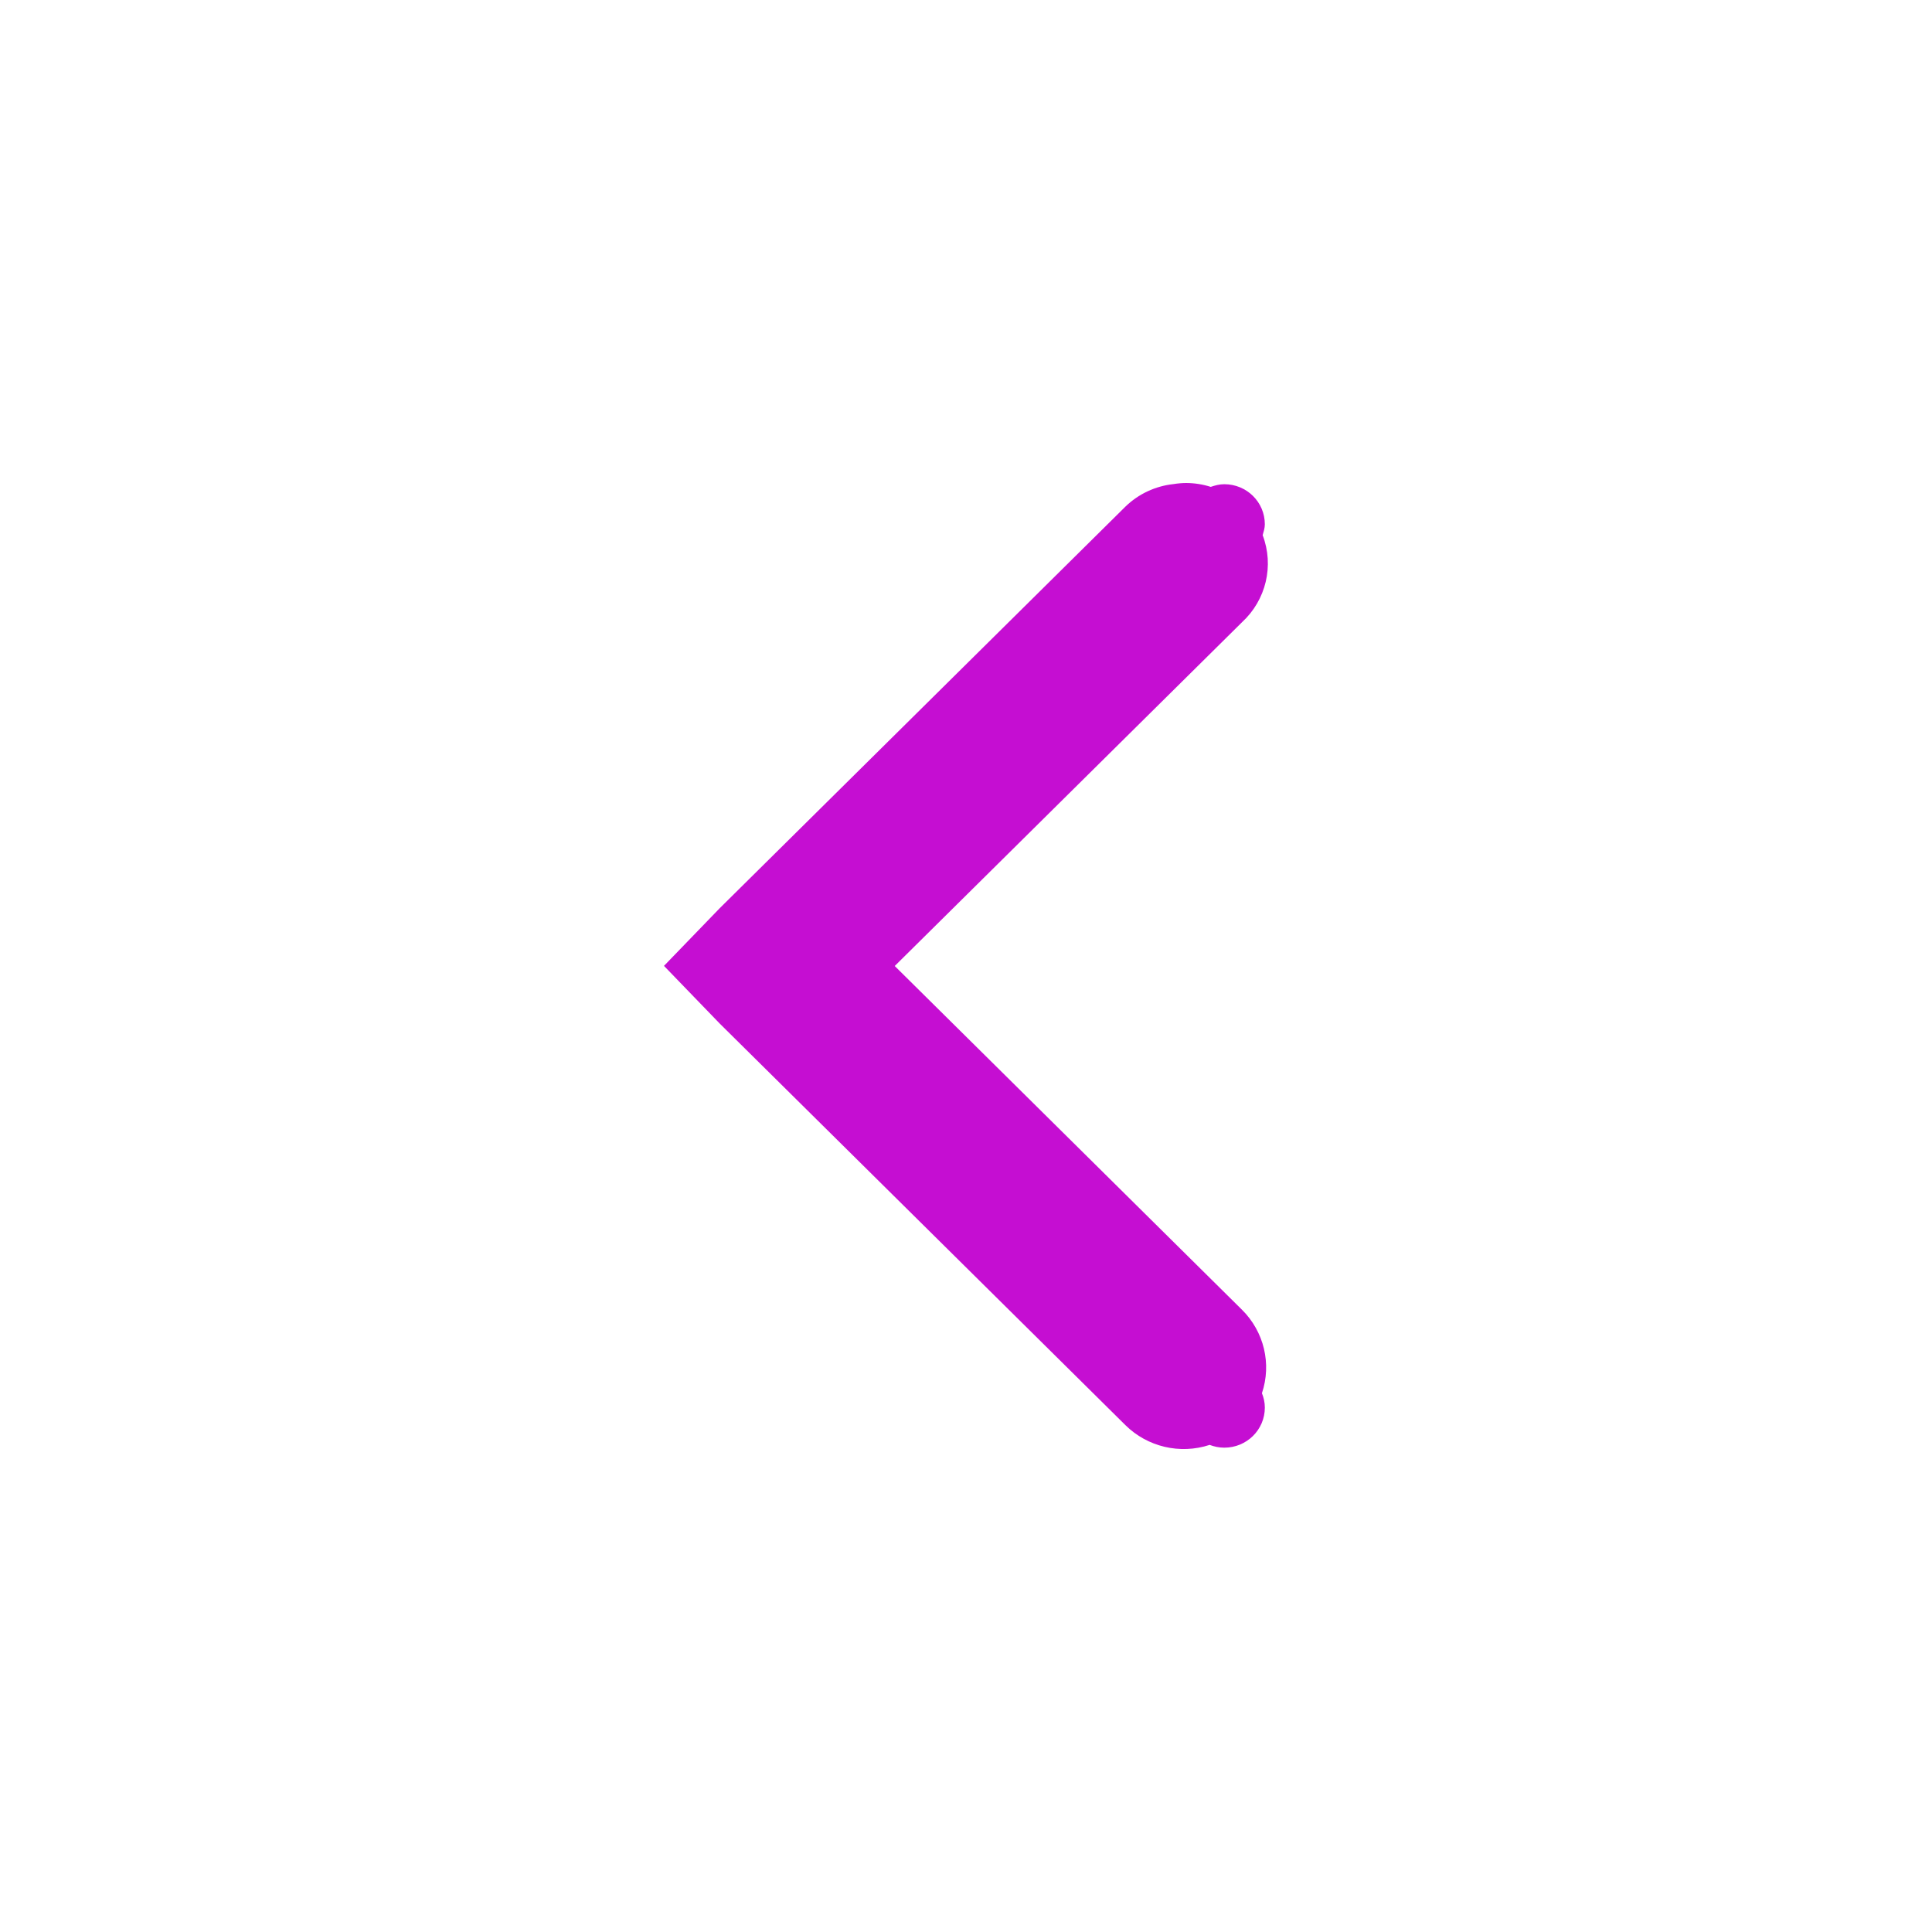
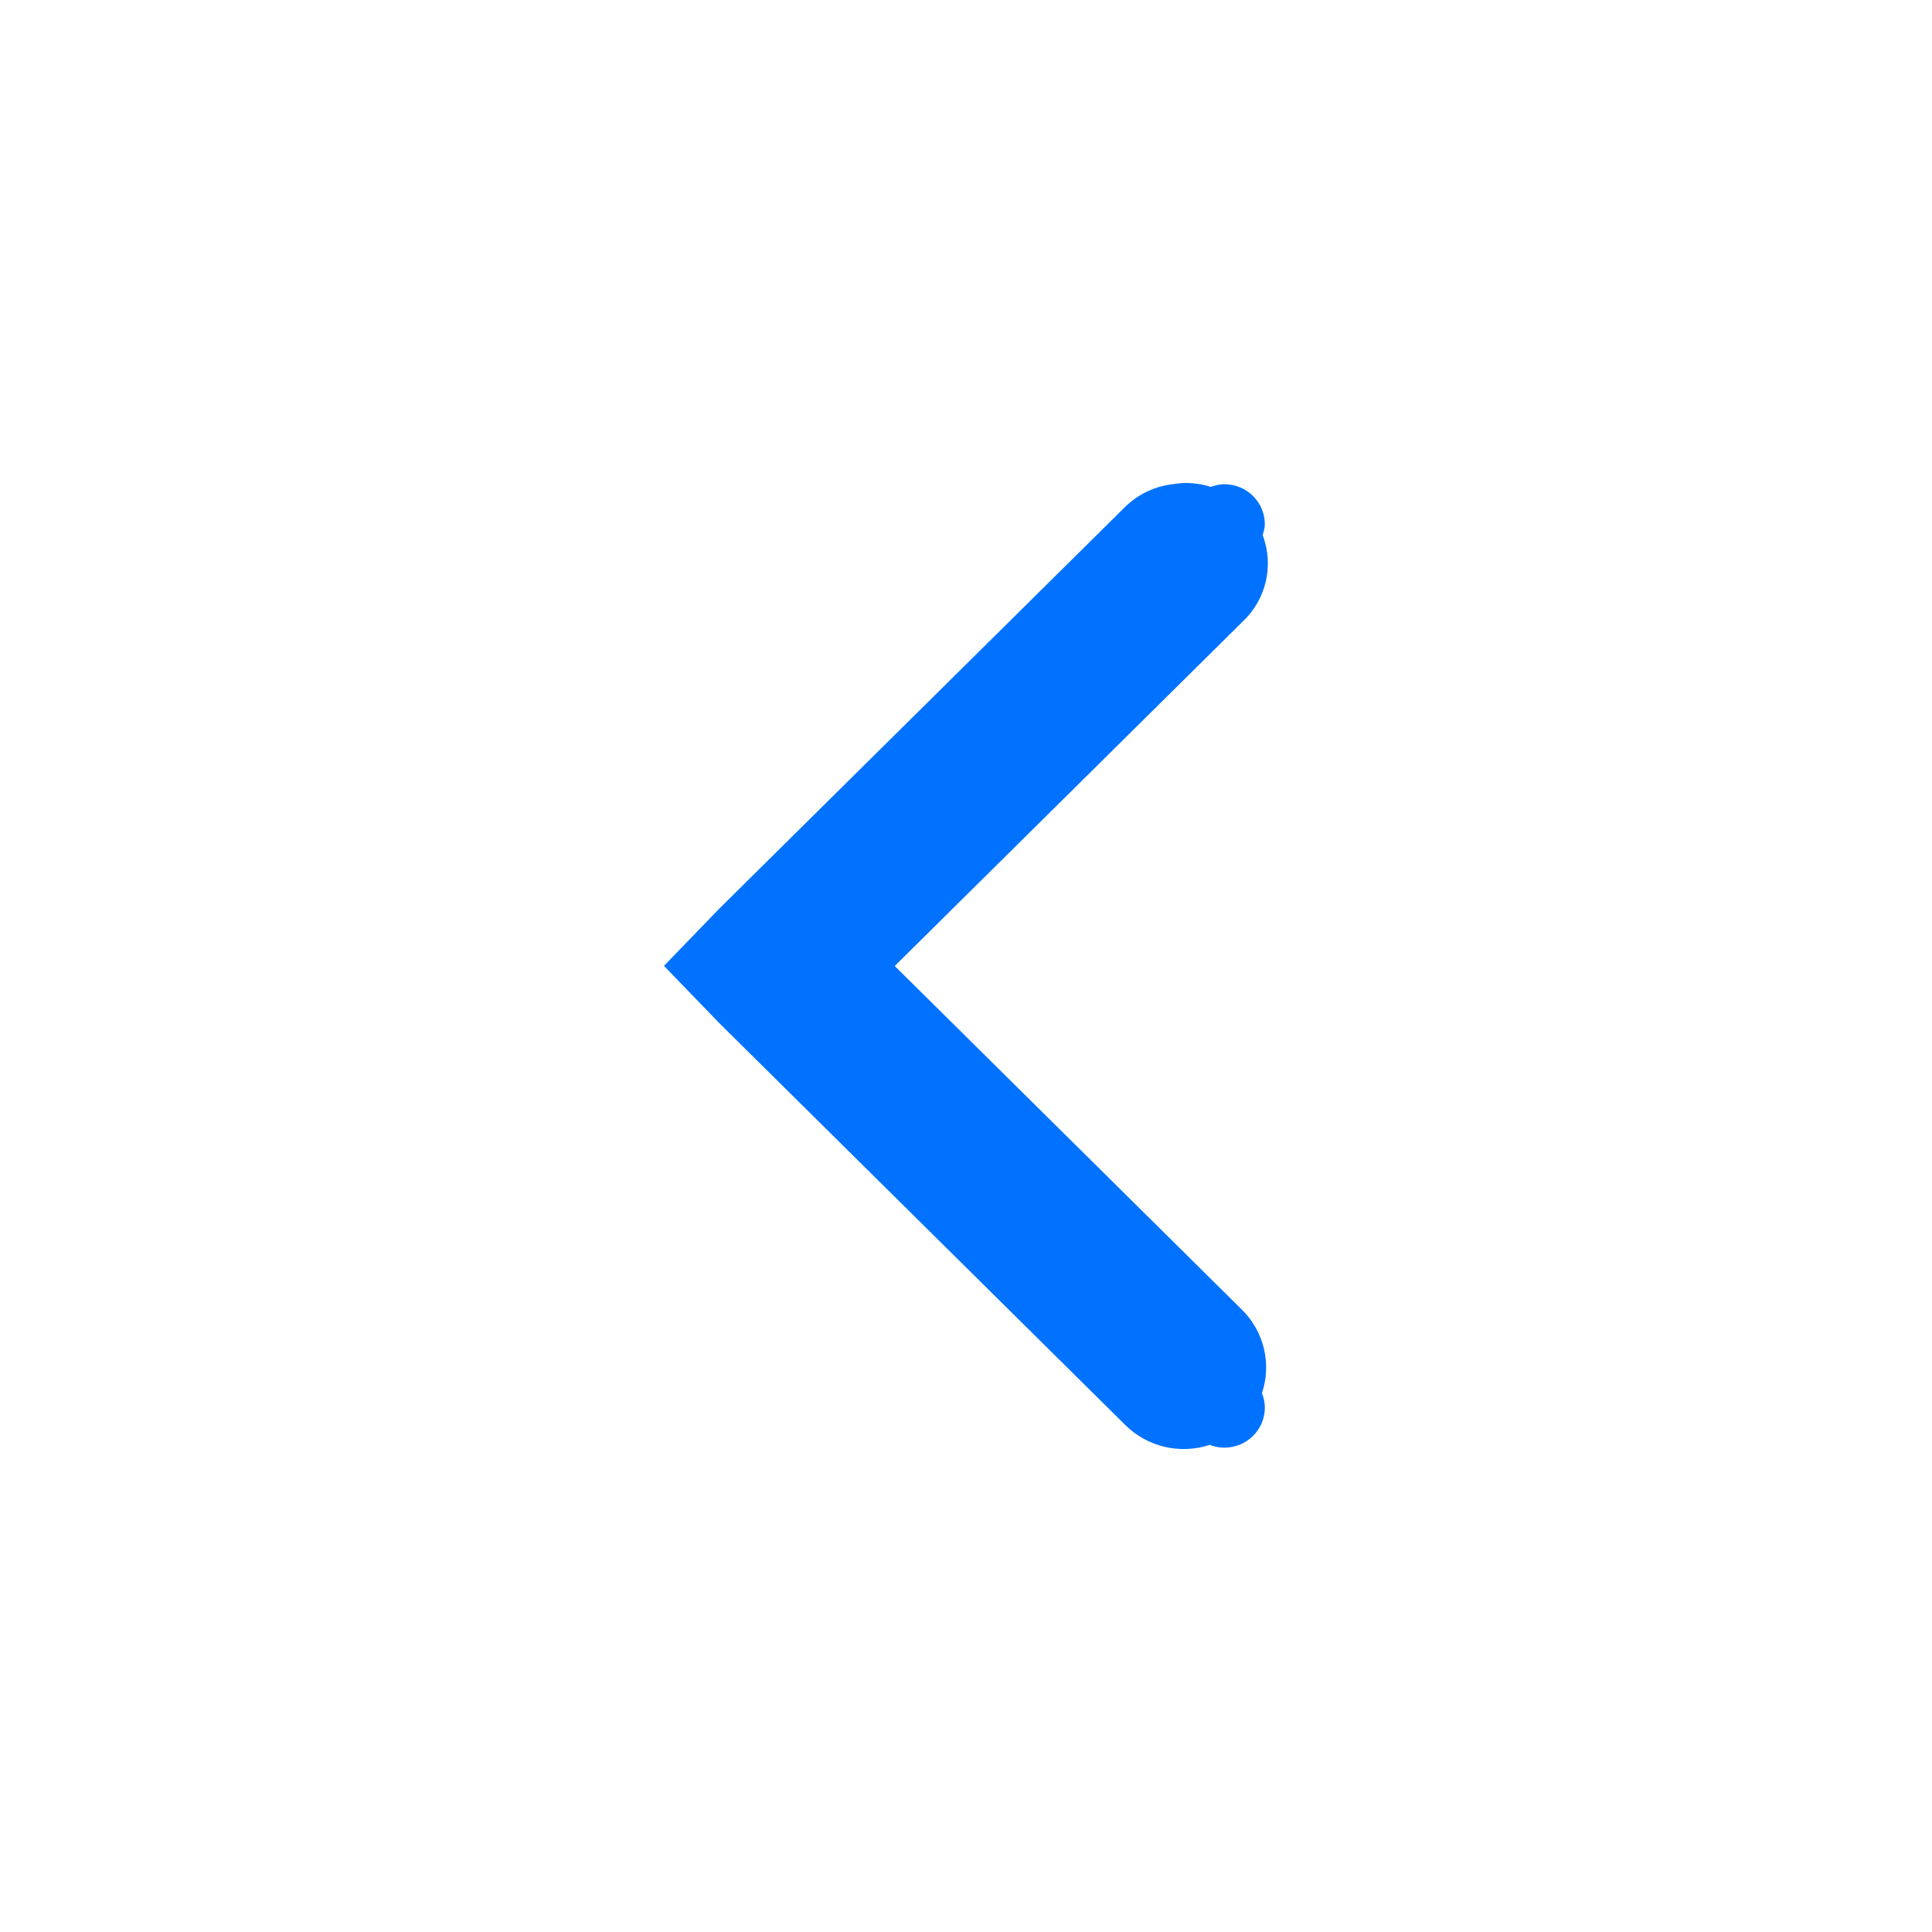
- <svg xmlns="http://www.w3.org/2000/svg" xmlns:ns1="http://www.openswatchbook.org/uri/2009/osb" width="16" version="1.1" id="svg7384" height="16">
+ <svg xmlns="http://www.w3.org/2000/svg" width="16" version="1.1" id="svg7384" height="16">
  <defs id="defs7386">
-     <linearGradient ns1:paint="solid" id="selected_bg_color">
+     <linearGradient id="selected_bg_color">
      <stop id="stop4147" offset="0" style="stop-color:#5294e2;stop-opacity:1;" />
    </linearGradient>
  </defs>
  <g transform="translate(-100.0002,-747)" style="display:inline" id="layer9" />
  <g transform="translate(-100.0002,-747)" id="layer10" />
  <g transform="translate(-100.0002,-747)" id="layer11" />
  <g transform="translate(-100.0002,-747)" id="layer13" />
  <g transform="translate(-100.0002,-747)" id="layer14" />
  <g transform="translate(-100.0002,-747)" style="display:inline" id="layer15" />
  <g transform="translate(-100.0002,-747)" style="display:inline" id="g71291" />
  <g transform="translate(-100.0002,-747)" style="display:inline" id="g4953" />
  <g transform="translate(-100.0002,-747)" style="display:inline" id="layer12">
-     <path id="path6040" d="m 109.823,751 a 0.672,0.665 0 0 0 -0.104,0.009 0.672,0.665 0 0 0 -0.399,0.187 l -3.359,3.325 -0.462,0.478 0.462,0.478 3.359,3.325 a 0.683,0.676 0 0 0 0.698,0.164 c 0.037,0.014 0.078,0.023 0.121,0.023 0.186,0 0.336,-0.148 0.336,-0.332 0,-0.042 -0.009,-0.082 -0.024,-0.119 a 0.683,0.676 0 0 0 -0.165,-0.691 l -2.876,-2.847 2.876,-2.847 a 0.672,0.665 0 0 0 0.171,-0.721 c 0.008,-0.029 0.018,-0.058 0.018,-0.09 0,-0.184 -0.15,-0.332 -0.336,-0.332 -0.04,0 -0.076,0.01 -0.112,0.022 A 0.672,0.665 0 0 0 109.823,751 Z" style="color:#000000;font-style:normal;font-variant:normal;font-weight:normal;font-stretch:normal;font-size:medium;line-height:normal;font-family:Sans;-inkscape-font-specification:Sans;text-indent:0;text-align:start;text-decoration:none;text-decoration-line:none;letter-spacing:normal;word-spacing:normal;text-transform:none;writing-mode:lr-tb;direction:ltr;baseline-shift:baseline;text-anchor:start;display:inline;overflow:visible;visibility:visible;fill:#c50ed2;fill-opacity:1;stroke:none;stroke-width:2;marker:none;enable-background:accumulate" />
+     <path id="path6040" d="m 109.823,751 a 0.672,0.665 0 0 0 -0.104,0.009 0.672,0.665 0 0 0 -0.399,0.187 l -3.359,3.325 -0.462,0.478 0.462,0.478 3.359,3.325 a 0.683,0.676 0 0 0 0.698,0.164 c 0.037,0.014 0.078,0.023 0.121,0.023 0.186,0 0.336,-0.148 0.336,-0.332 0,-0.042 -0.009,-0.082 -0.024,-0.119 a 0.683,0.676 0 0 0 -0.165,-0.691 l -2.876,-2.847 2.876,-2.847 a 0.672,0.665 0 0 0 0.171,-0.721 c 0.008,-0.029 0.018,-0.058 0.018,-0.09 0,-0.184 -0.15,-0.332 -0.336,-0.332 -0.04,0 -0.076,0.01 -0.112,0.022 A 0.672,0.665 0 0 0 109.823,751 Z" style="color:#000000;font-style:normal;font-variant:normal;font-weight:normal;font-stretch:normal;font-size:medium;line-height:normal;font-family:Sans;-inkscape-font-specification:Sans;text-indent:0;text-align:start;text-decoration:none;text-decoration-line:none;letter-spacing:normal;word-spacing:normal;text-transform:none;writing-mode:lr-tb;direction:ltr;baseline-shift:baseline;text-anchor:start;display:inline;overflow:visible;visibility:visible;fill:#0072ff;fill-opacity:1;stroke:none;stroke-width:2;marker:none;enable-background:accumulate" />
  </g>
</svg>
